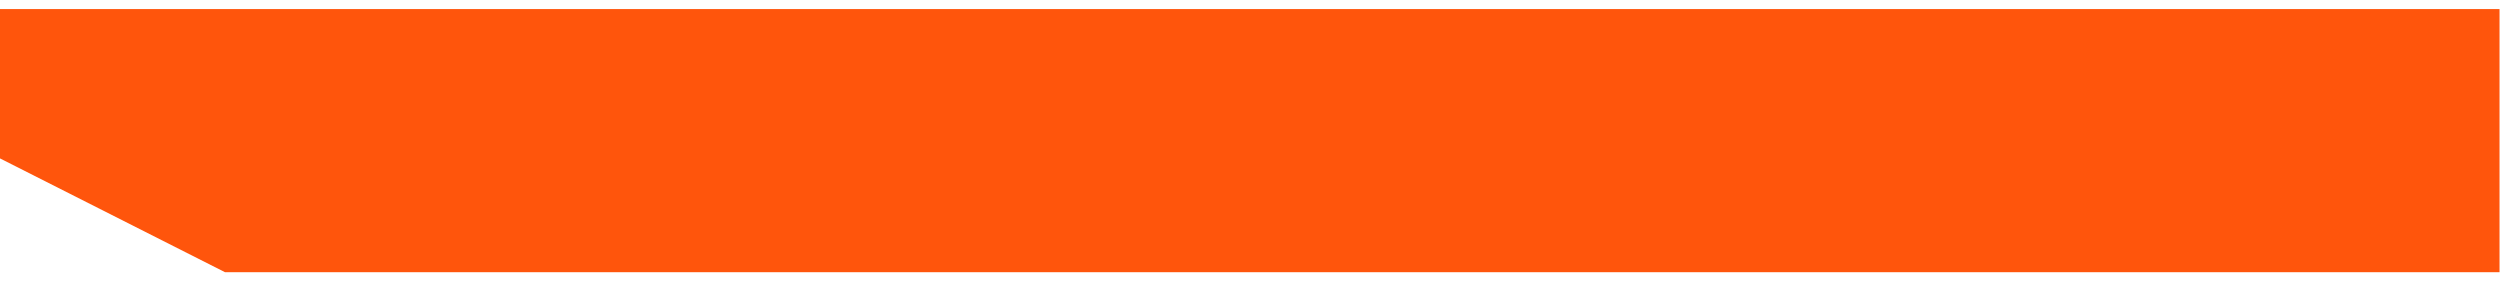
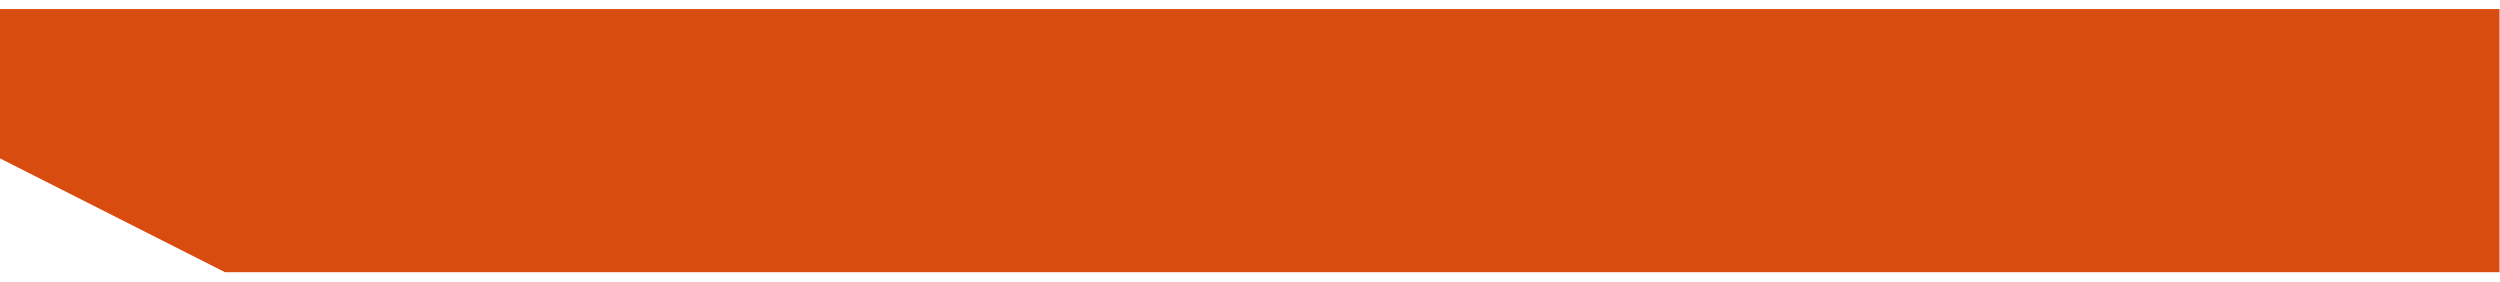
<svg xmlns="http://www.w3.org/2000/svg" width="160" height="18" viewBox="0 0 160 18" fill="none">
-   <path d="M-3.05176e-05 0.581H159.97V17.419H14.397L-3.05176e-05 10.138V0.581Z" fill="#FF550C" />
+   <path d="M-3.05176e-05 0.581H159.97V17.419H14.397L-3.05176e-05 10.138V0.581Z" fill="#d94c0f" />
</svg>
